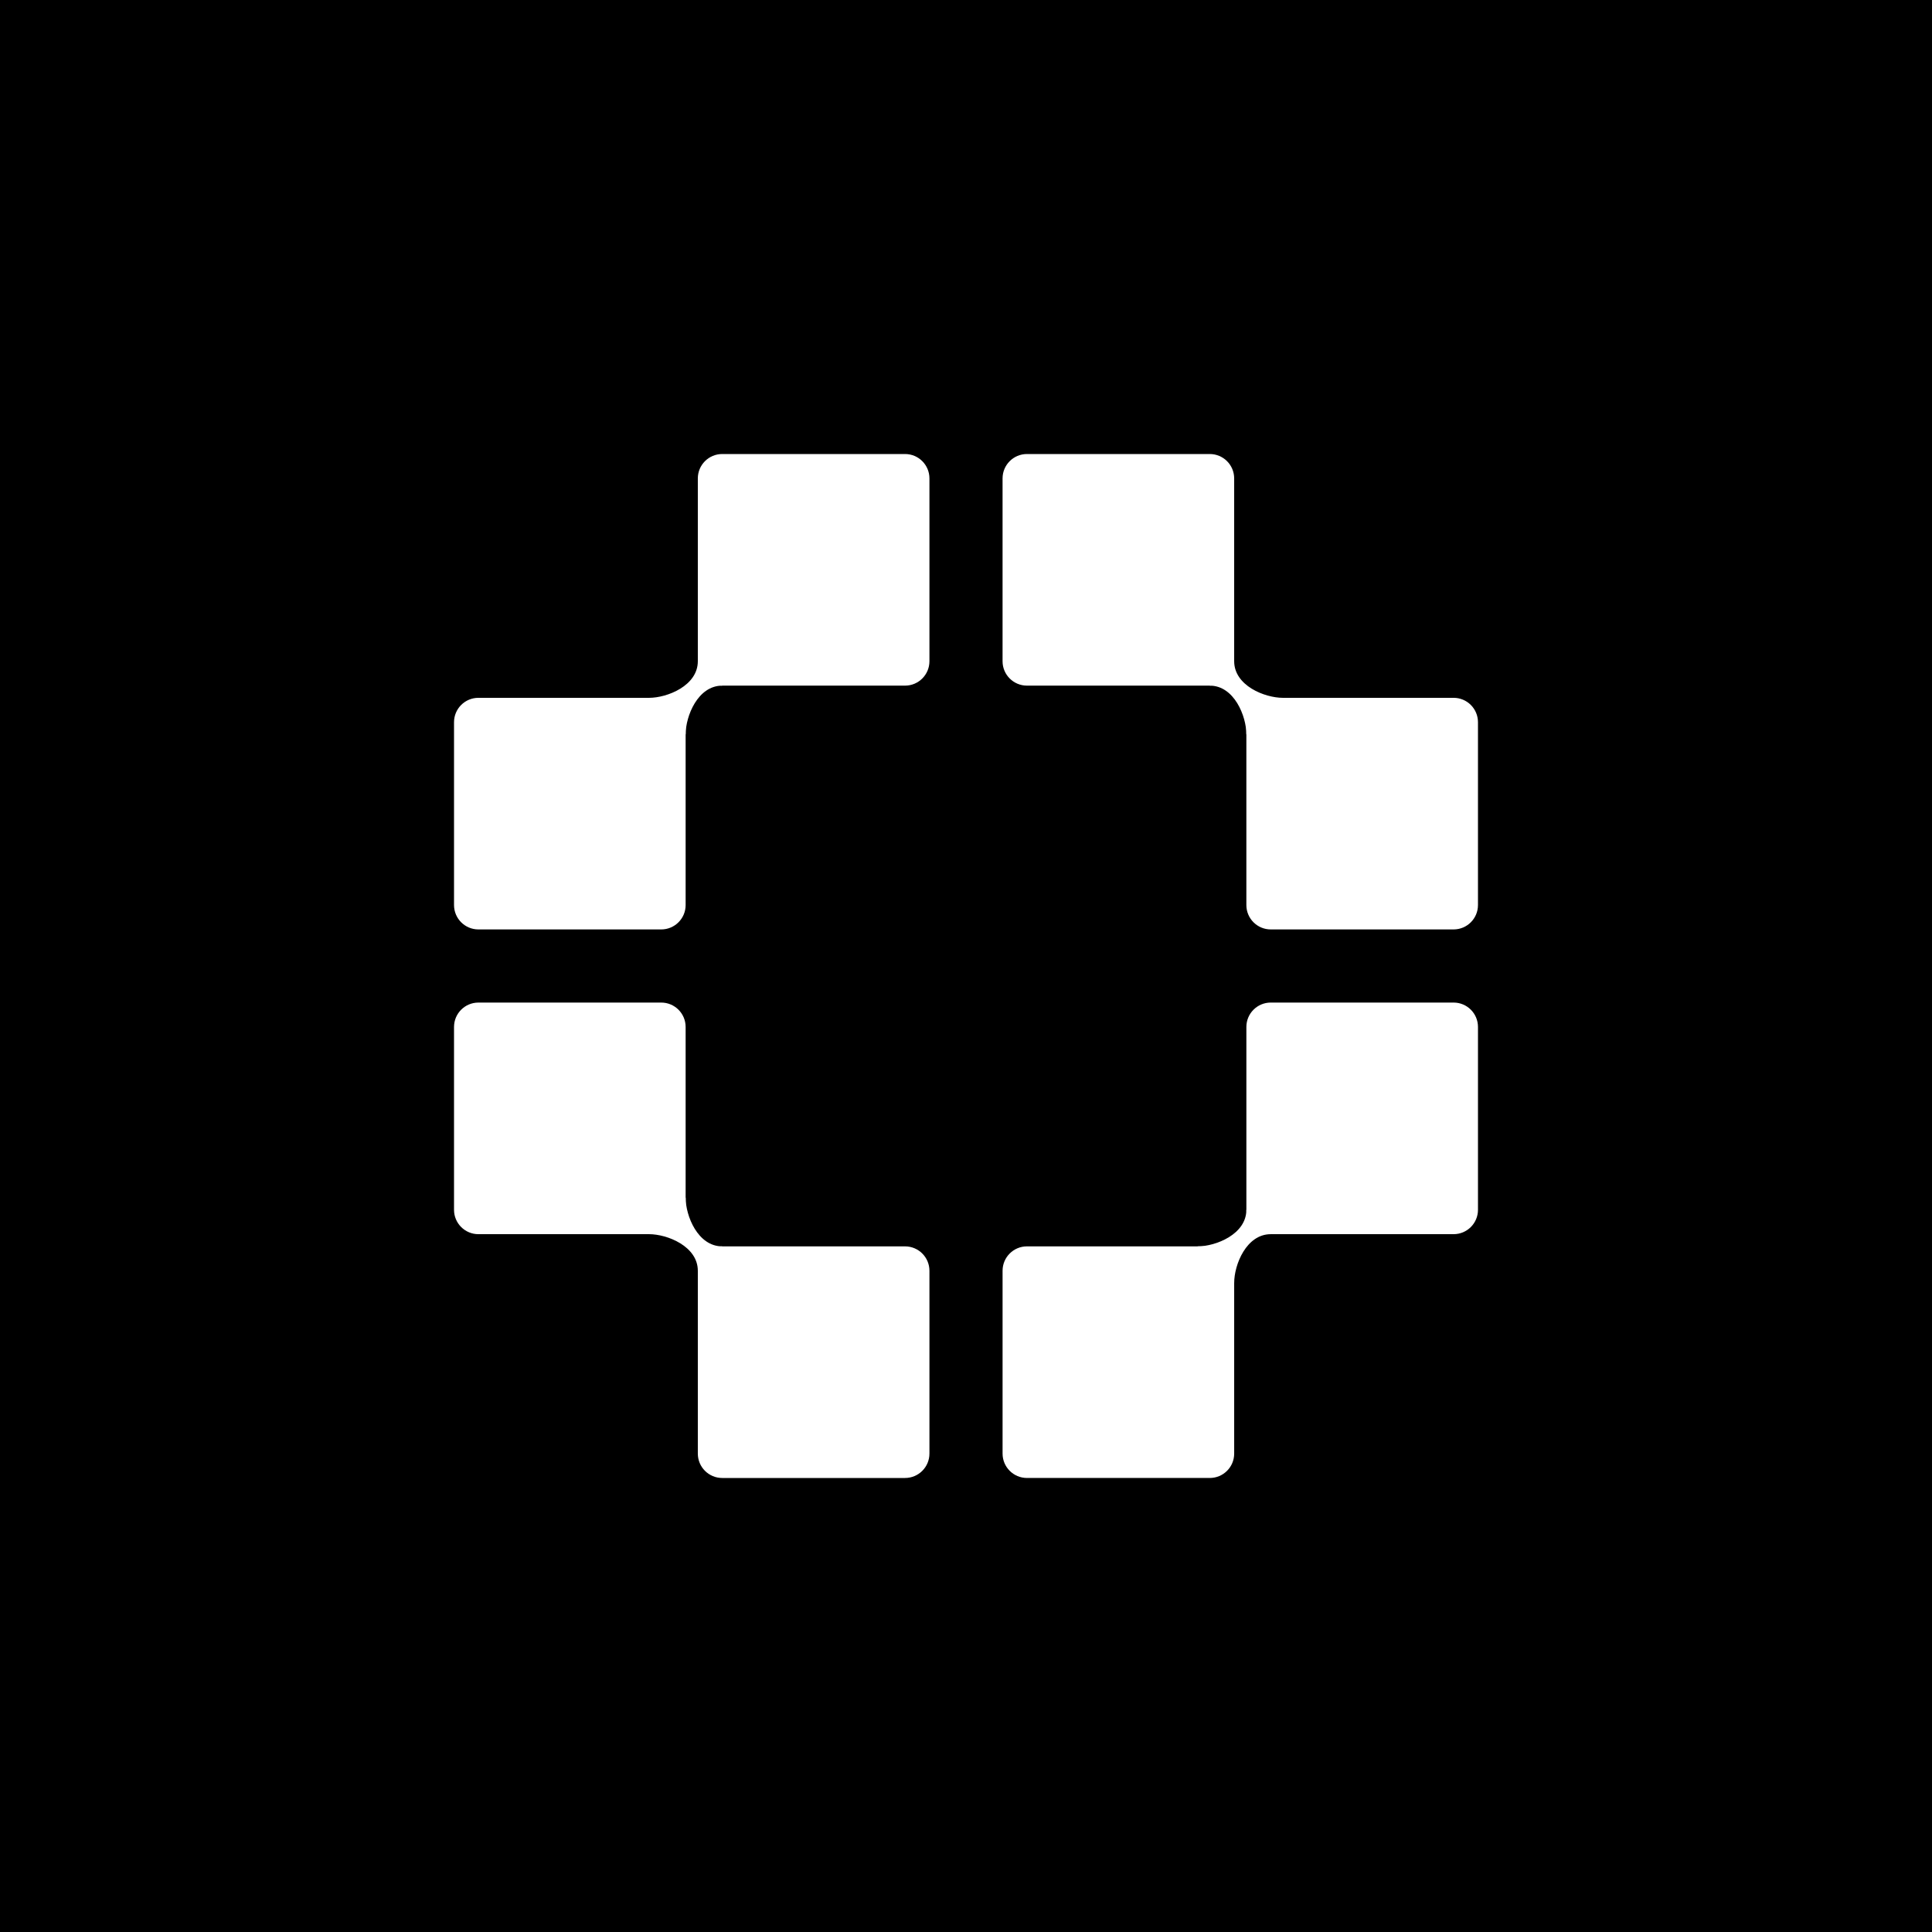
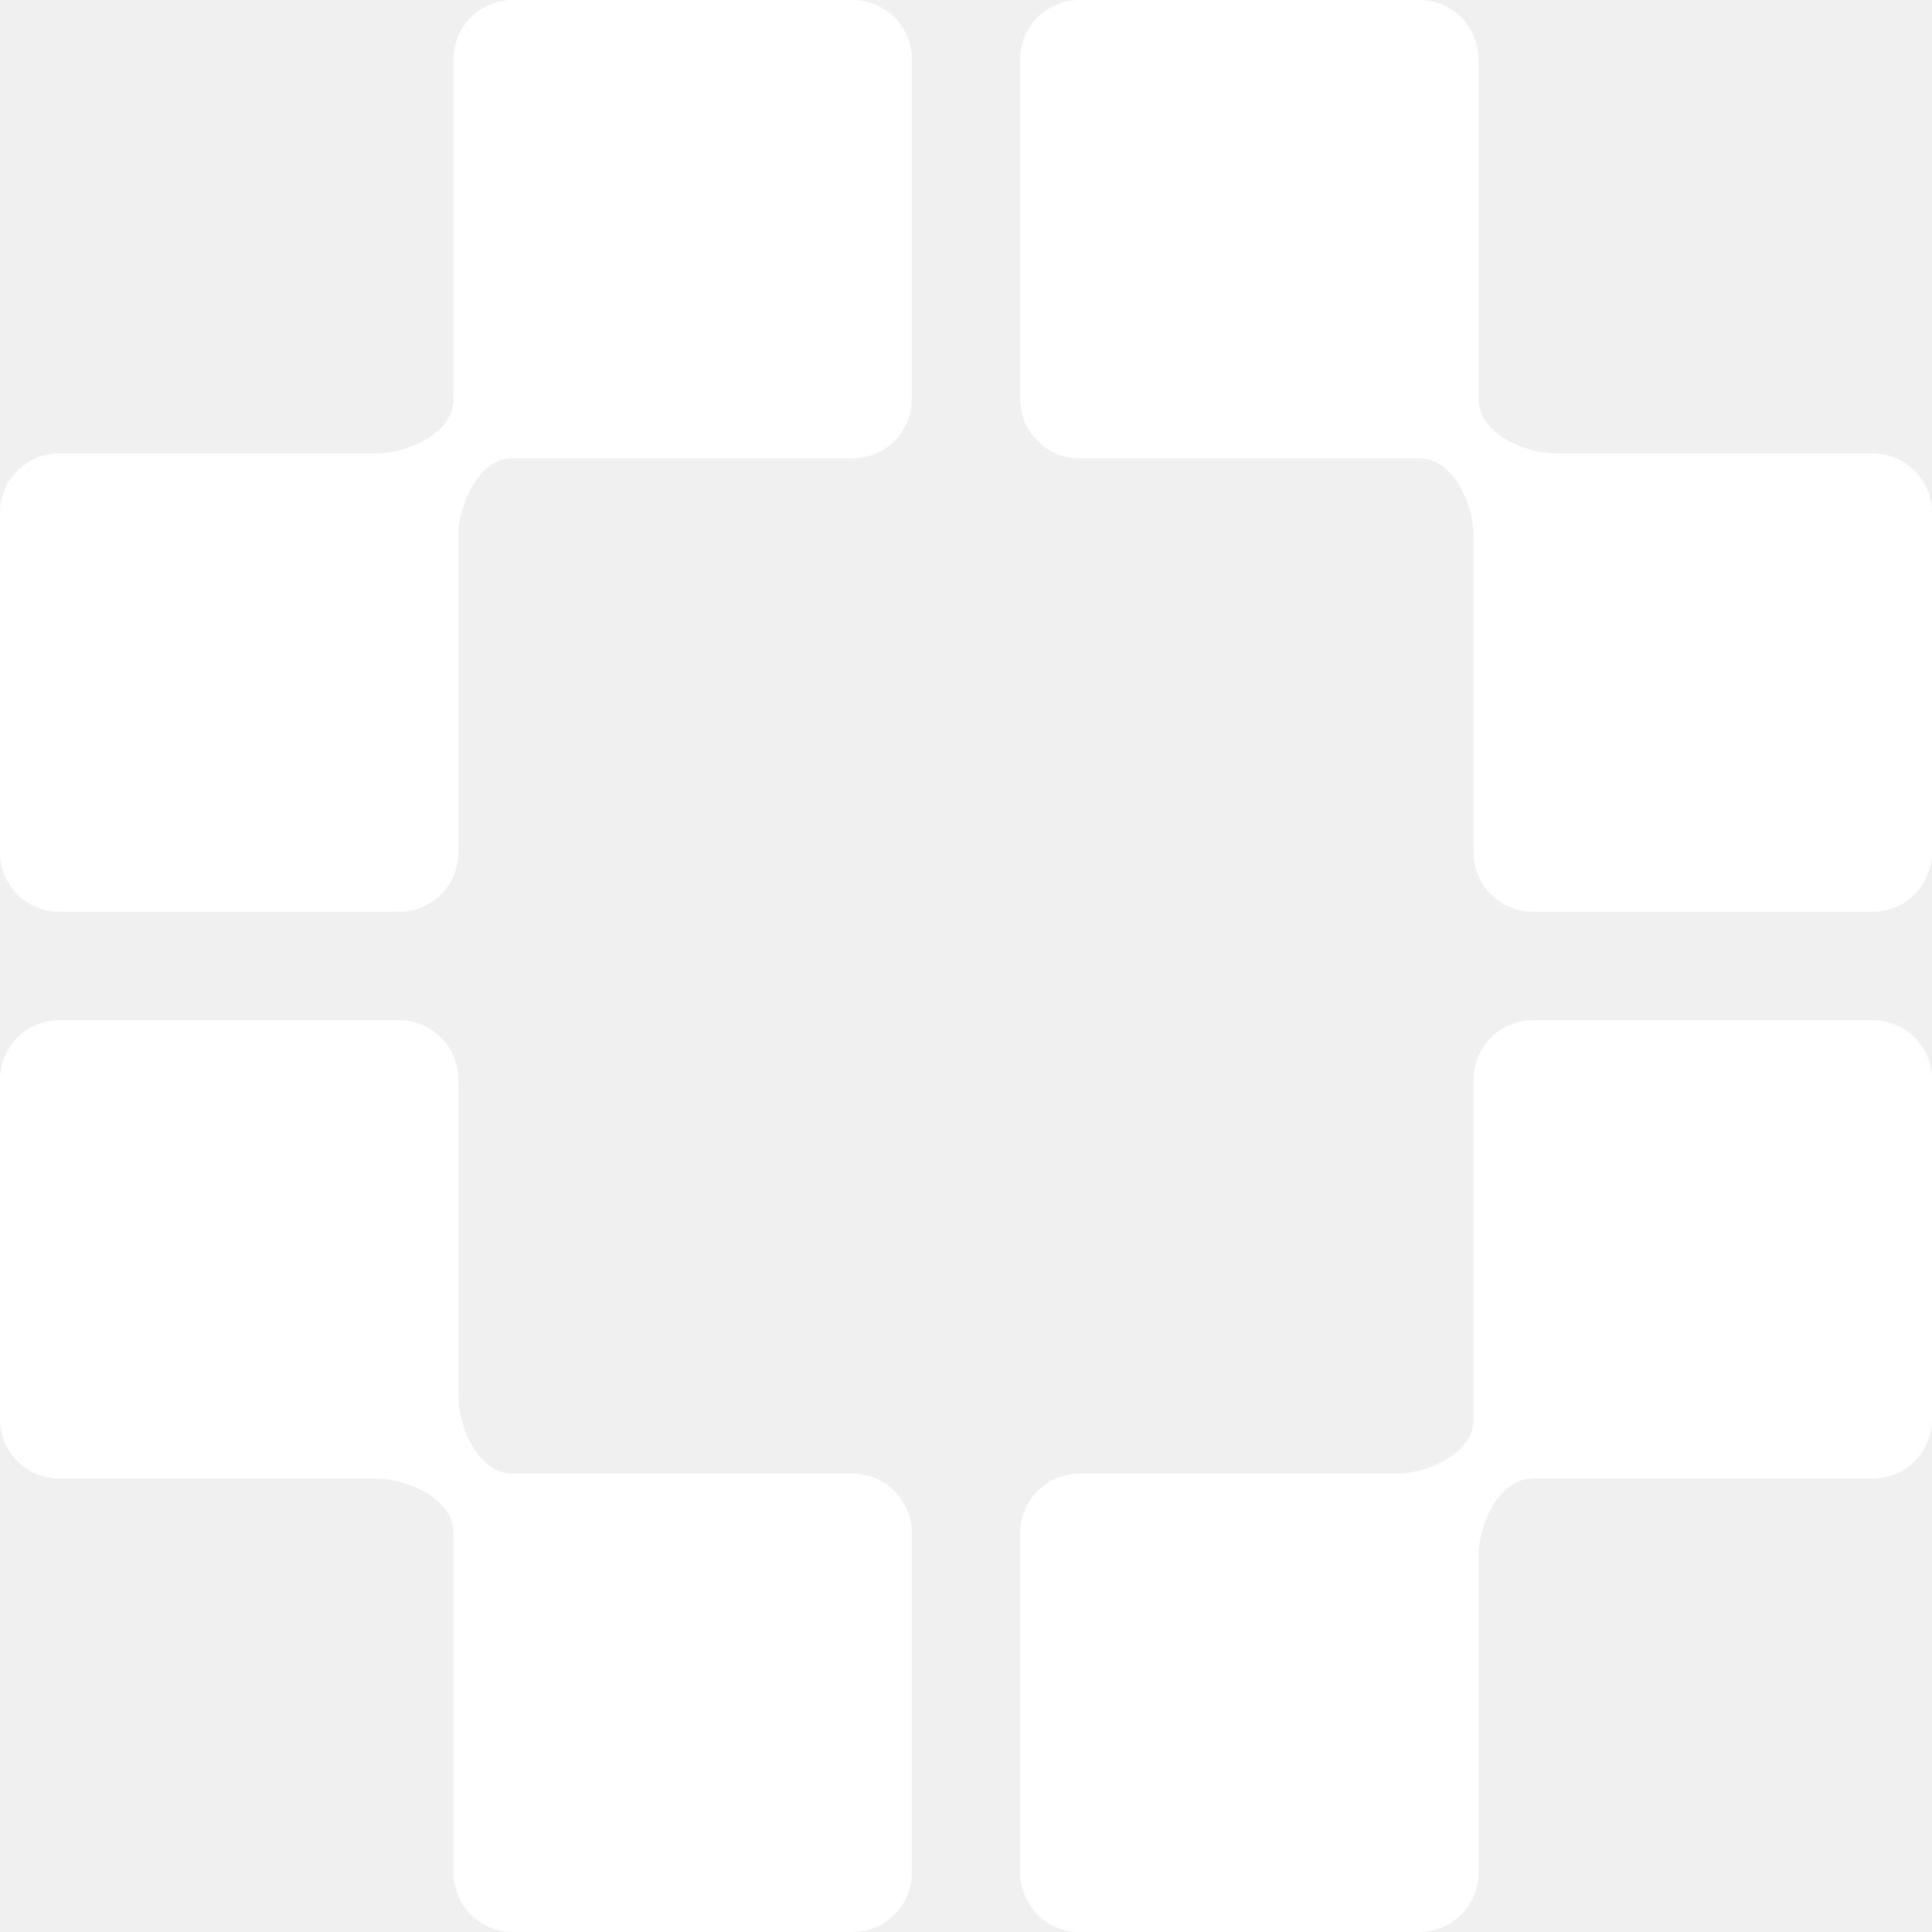
- <svg xmlns="http://www.w3.org/2000/svg" width="200" height="200" viewBox="0 0 200 200" fill="none">
-   <rect width="200" height="200" fill="black" />
-   <rect x="129.023" y="72.238" width="23.976" height="23.976" rx="2.524" fill="white" />
-   <rect x="103.785" y="47" width="23.976" height="23.976" rx="2.524" fill="white" />
-   <path d="M132.81 72.239C130.917 72.239 127.762 70.977 127.762 68.453L125.238 70.977C127.762 70.977 129.024 74.132 129.024 76.025L132.81 72.239Z" fill="white" />
-   <rect width="23.976" height="23.976" rx="2.524" transform="matrix(-1 0 0 1 70.9766 72.2383)" fill="white" />
-   <rect width="23.976" height="23.976" rx="2.524" transform="matrix(-1 0 0 1 96.2148 47)" fill="white" />
-   <path d="M67.19 72.239C69.083 72.239 72.238 70.977 72.238 68.453L74.762 70.977C72.238 70.977 70.976 74.132 70.976 76.025L67.19 72.239Z" fill="white" />
-   <rect x="70.977" y="127.762" width="23.976" height="23.976" rx="2.524" transform="rotate(180 70.9766 127.762)" fill="white" />
-   <rect x="96.215" y="153" width="23.976" height="23.976" rx="2.524" transform="rotate(180 96.2148 153)" fill="white" />
-   <path d="M67.19 127.761C69.083 127.761 72.238 129.023 72.238 131.547L74.762 129.023C72.238 129.023 70.976 125.868 70.976 123.975L67.19 127.761Z" fill="white" />
-   <rect width="23.976" height="23.976" rx="2.524" transform="matrix(-1 0 0 1 127.762 129.023)" fill="white" />
-   <rect width="23.976" height="23.976" rx="2.524" transform="matrix(-1 0 0 1 153 103.785)" fill="white" />
-   <path d="M123.975 129.024C125.868 129.024 129.023 127.762 129.023 125.238L131.547 127.762C129.023 127.762 127.761 130.917 127.761 132.81L123.975 129.024Z" fill="white" />
+ <svg xmlns="http://www.w3.org/2000/svg" width="140" height="140" viewBox="0 0 140 140" fill="none">
+   <path d="M107.784 37.143C107.784 35.328 109.255 33.857 111.07 33.857H135.712C137.527 33.857 138.998 35.328 138.998 37.143V61.786C138.998 63.6 137.527 65.071 135.712 65.071H111.07C109.255 65.071 107.784 63.6 107.784 61.786V37.143Z" fill="white" />
+   <path d="M74.929 4.286C74.929 2.471 76.4 1 78.215 1H102.857C104.672 1 106.143 2.471 106.143 4.286V28.928C106.143 30.743 104.672 32.214 102.857 32.214H78.215C76.4 32.214 74.929 30.743 74.929 28.928V4.286Z" fill="white" />
+   <path d="M112.715 33.859C110.25 33.859 106.143 32.214 106.143 28.928L102.857 32.214C106.143 32.214 107.786 36.323 107.786 38.787L112.715 33.859Z" fill="white" />
+   <path d="M32.214 37.143C32.214 35.328 30.743 33.857 28.928 33.857H4.286C2.471 33.857 1 35.328 1 37.143V61.786C1 63.6 2.471 65.071 4.286 65.071H28.928C30.743 65.071 32.214 63.6 32.214 61.786V37.143Z" fill="white" />
+   <path d="M65.074 4.286C65.074 2.471 63.603 1 61.788 1H37.146C35.331 1 33.86 2.471 33.86 4.286V28.928C33.86 30.743 35.331 32.214 37.146 32.214H61.788C63.603 32.214 65.074 30.743 65.074 28.928V4.286Z" fill="white" />
+   <path d="M27.285 33.859C29.75 33.859 33.86 32.214 33.86 28.928L37.146 32.214C33.86 32.214 32.214 36.323 32.214 38.787L27.285 33.859Z" fill="white" />
+   <path d="M32.214 102.856C32.214 104.67 30.743 106.141 28.928 106.141H4.286C2.471 106.141 1 104.67 1 102.856V78.213C1 76.398 2.471 74.927 4.286 74.927H28.928C30.743 74.927 32.214 76.398 32.214 78.213V102.856Z" fill="white" />
+   <path d="M65.074 135.712C65.074 137.527 63.603 138.998 61.788 138.998H37.146C35.331 138.998 33.86 137.527 33.86 135.712V111.07C33.86 109.255 35.331 107.784 37.146 107.784H61.788C63.603 107.784 65.074 109.255 65.074 111.07V135.712Z" fill="white" />
+   <path d="M27.285 106.141C29.75 106.141 33.86 107.784 33.86 111.07L37.146 107.784C33.86 107.784 32.214 103.677 32.214 101.213L27.285 106.141Z" fill="white" />
+   <path d="M106.142 111.072C106.142 109.257 104.671 107.786 102.856 107.786H78.214C76.399 107.786 74.928 109.257 74.928 111.072V135.714C74.928 137.529 76.399 139 78.214 139H102.856C104.671 139 106.142 137.529 106.142 135.714V111.072Z" fill="white" />
+   <path d="M139 78.213C139 76.398 137.529 74.927 135.714 74.927H111.072C109.257 74.927 107.786 76.398 107.786 78.213V102.856C107.786 104.67 109.257 106.141 111.072 106.141H135.714C137.529 106.141 139 104.67 139 102.856V78.213Z" fill="white" />
+   <path d="M101.213 107.785C103.678 107.785 107.786 106.141 107.786 102.856L111.072 106.141C107.786 106.141 106.142 110.249 106.142 112.714L101.213 107.785Z" fill="white" />
+   <path d="M106.143 28.928V4.286C106.143 2.471 104.672 1 102.857 1H78.215C76.4 1 74.929 2.471 74.929 4.286V28.928C74.929 30.743 76.4 32.214 78.215 32.214H102.857M106.143 28.928C106.143 30.743 104.672 32.214 102.857 32.214M106.143 28.928C106.143 32.214 110.25 33.859 112.715 33.859L107.786 38.787C107.786 36.323 106.143 32.214 102.857 32.214M106.143 28.928L102.857 32.214M33.86 28.928V4.286C33.86 2.471 35.331 1 37.146 1H61.788C63.603 1 65.074 2.471 65.074 4.286V28.928C65.074 30.743 63.603 32.214 61.788 32.214H37.146M33.86 28.928C33.86 30.743 35.331 32.214 37.146 32.214M33.86 28.928C33.86 32.214 29.75 33.859 27.285 33.859L32.214 38.787C32.214 36.323 33.86 32.214 37.146 32.214M33.86 28.928L37.146 32.214M33.86 111.07V135.712C33.86 137.527 35.331 138.998 37.146 138.998H61.788C63.603 138.998 65.074 137.527 65.074 135.712V111.07C65.074 109.255 63.603 107.784 61.788 107.784H37.146M33.86 111.07C33.86 109.255 35.331 107.784 37.146 107.784M33.86 111.07C33.86 107.784 29.75 106.141 27.285 106.141L32.214 101.213C32.214 103.677 33.86 107.784 37.146 107.784M33.86 111.07L37.146 107.784M107.786 102.856V78.213C107.786 76.398 109.257 74.927 111.072 74.927H135.714C137.529 74.927 139 76.398 139 78.213V102.856C139 104.67 137.529 106.141 135.714 106.141H111.072M107.786 102.856C107.786 104.67 109.257 106.141 111.072 106.141M107.786 102.856C107.786 106.141 103.678 107.785 101.213 107.785L106.142 112.714C106.142 110.249 107.786 106.141 111.072 106.141M107.786 102.856L111.072 106.141M111.07 65.071H135.712C137.527 65.071 138.998 63.6 138.998 61.786V37.143C138.998 35.328 137.527 33.857 135.712 33.857H111.07C109.255 33.857 107.784 35.328 107.784 37.143V61.786C107.784 63.6 109.255 65.071 111.07 65.071ZM28.928 65.071H4.286C2.471 65.071 1 63.6 1 61.786V37.143C1 35.328 2.471 33.857 4.286 33.857H28.928C30.743 33.857 32.214 35.328 32.214 37.143V61.786C32.214 63.6 30.743 65.071 28.928 65.071ZM28.928 74.927H4.286C2.471 74.927 1 76.398 1 78.213V102.856C1 104.67 2.471 106.141 4.286 106.141H28.928C30.743 106.141 32.214 104.67 32.214 102.856V78.213C32.214 76.398 30.743 74.927 28.928 74.927ZM102.856 139H78.214C76.399 139 74.928 137.529 74.928 135.714V111.072C74.928 109.257 76.399 107.786 78.214 107.786H102.856C104.671 107.786 106.142 109.257 106.142 111.072V135.714C106.142 137.529 104.671 139 102.856 139Z" stroke="white" stroke-width="2" />
</svg>
